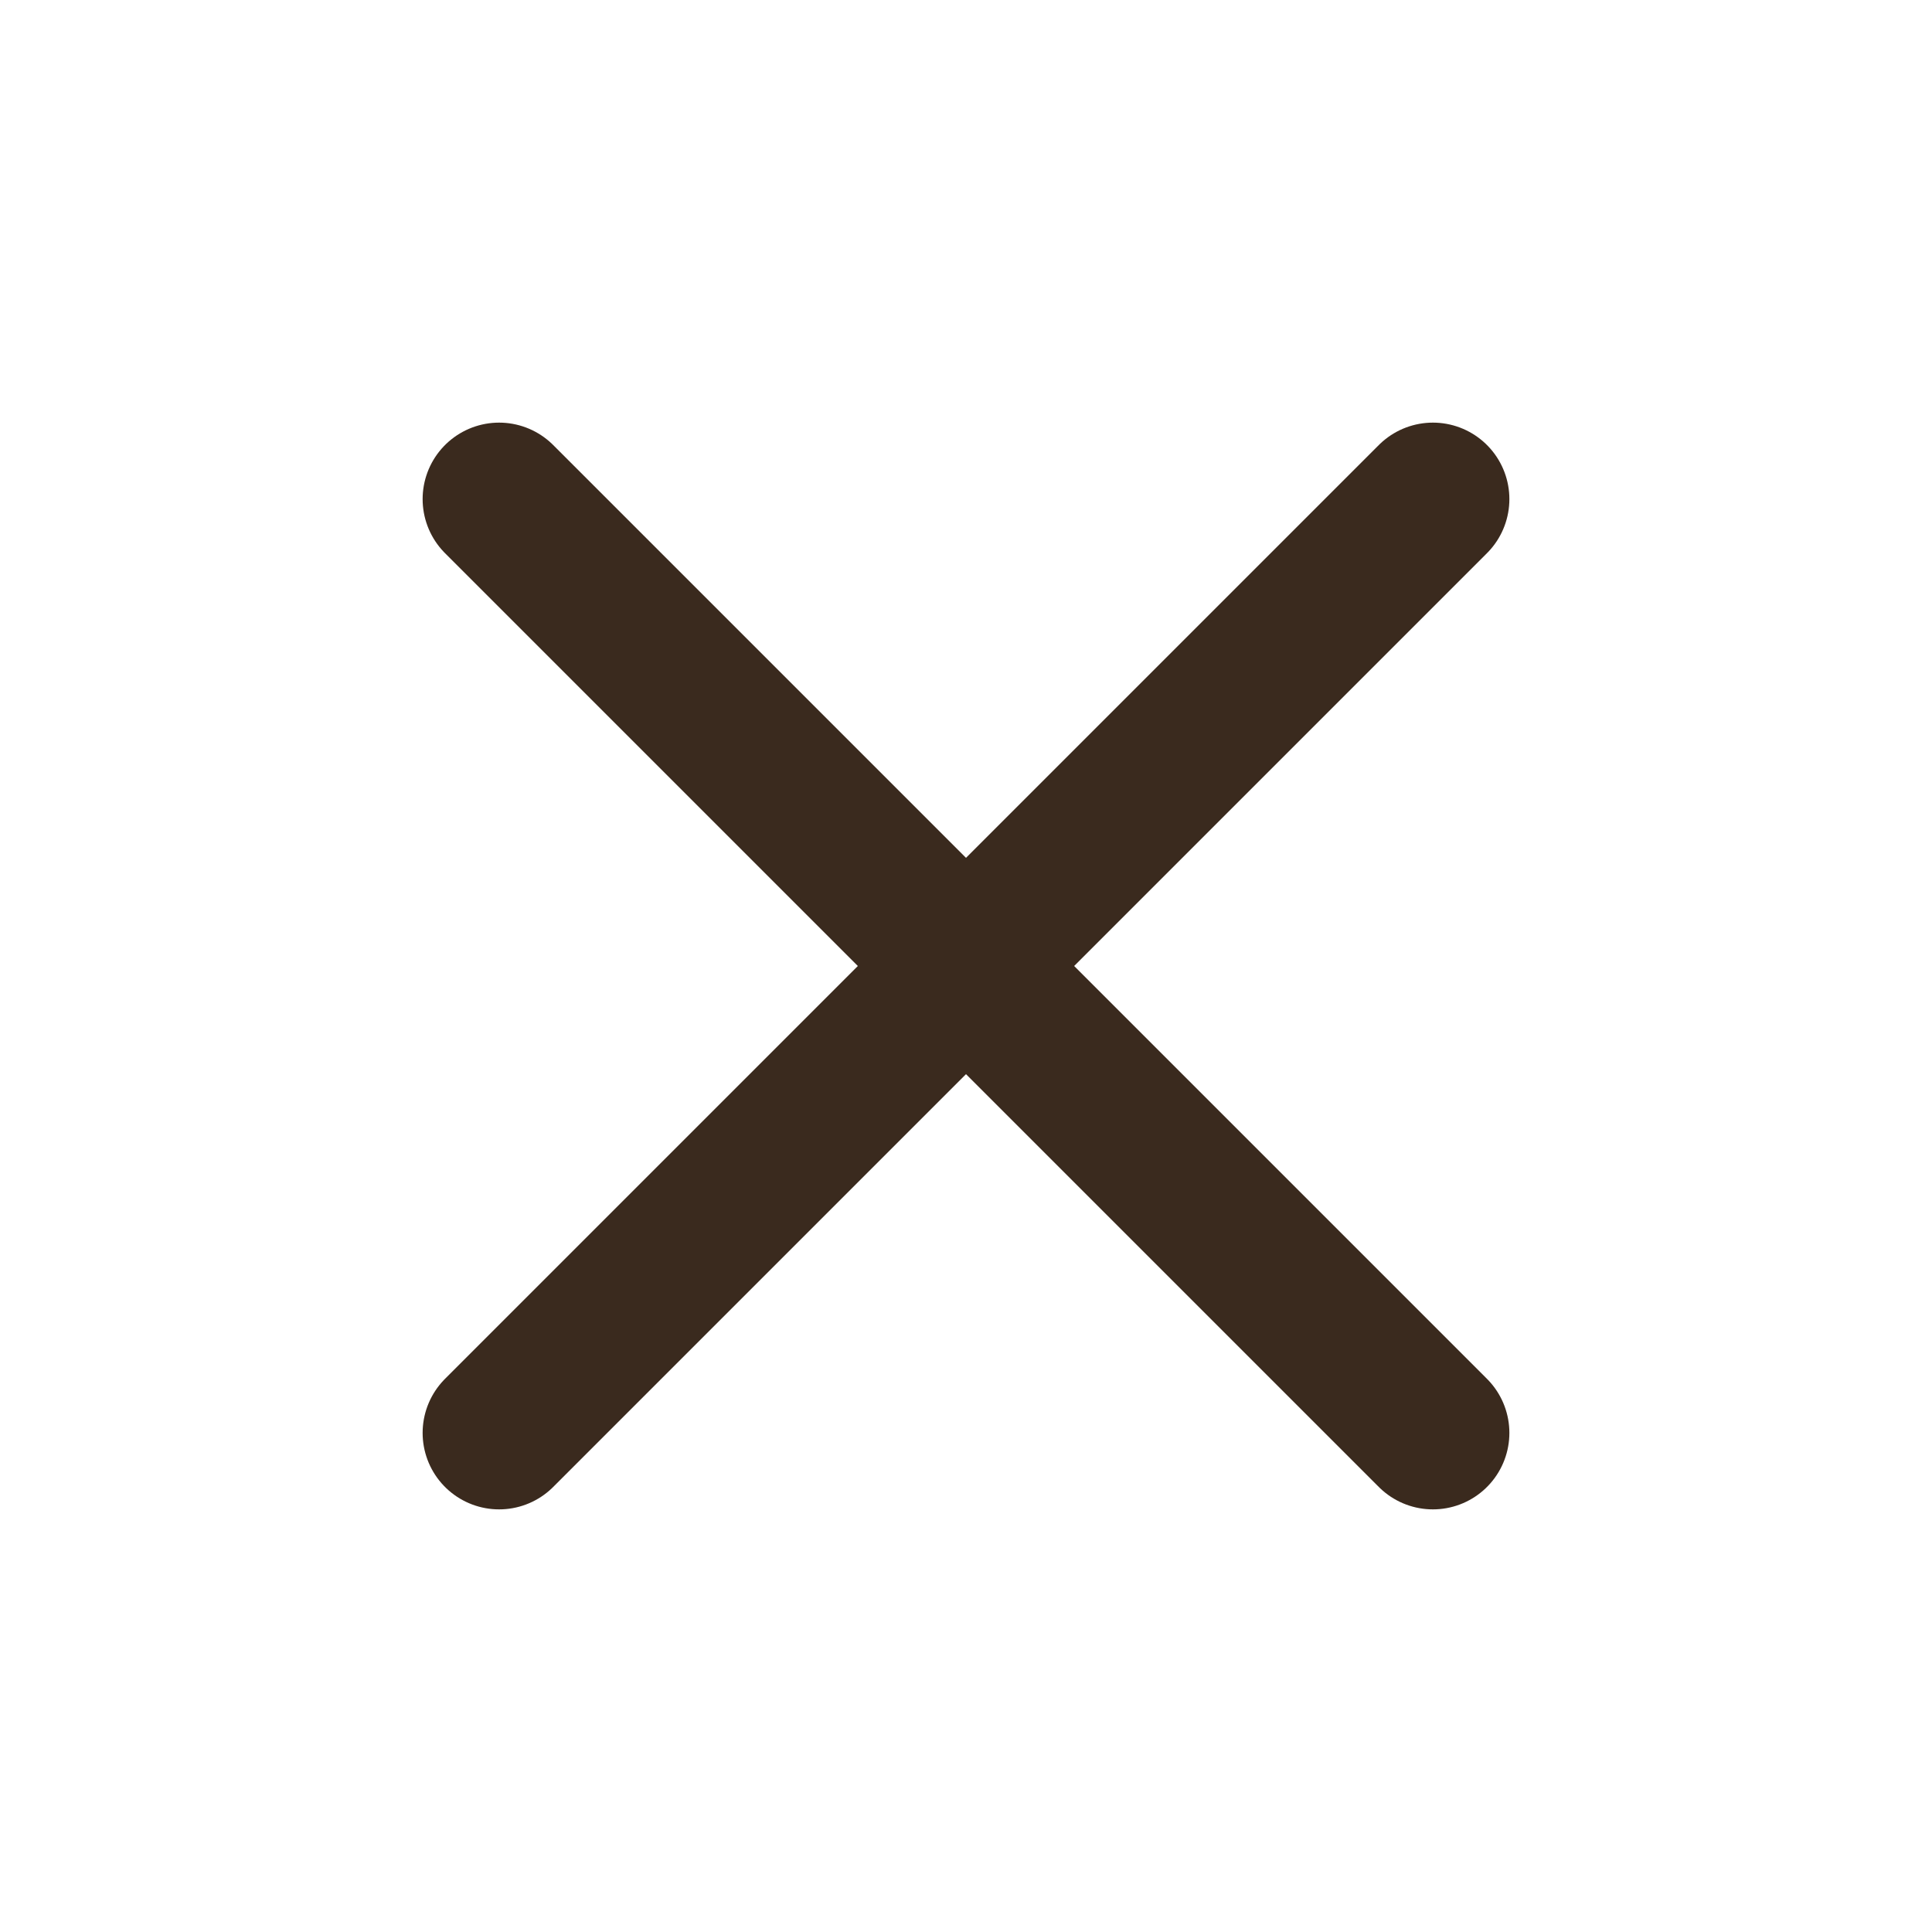
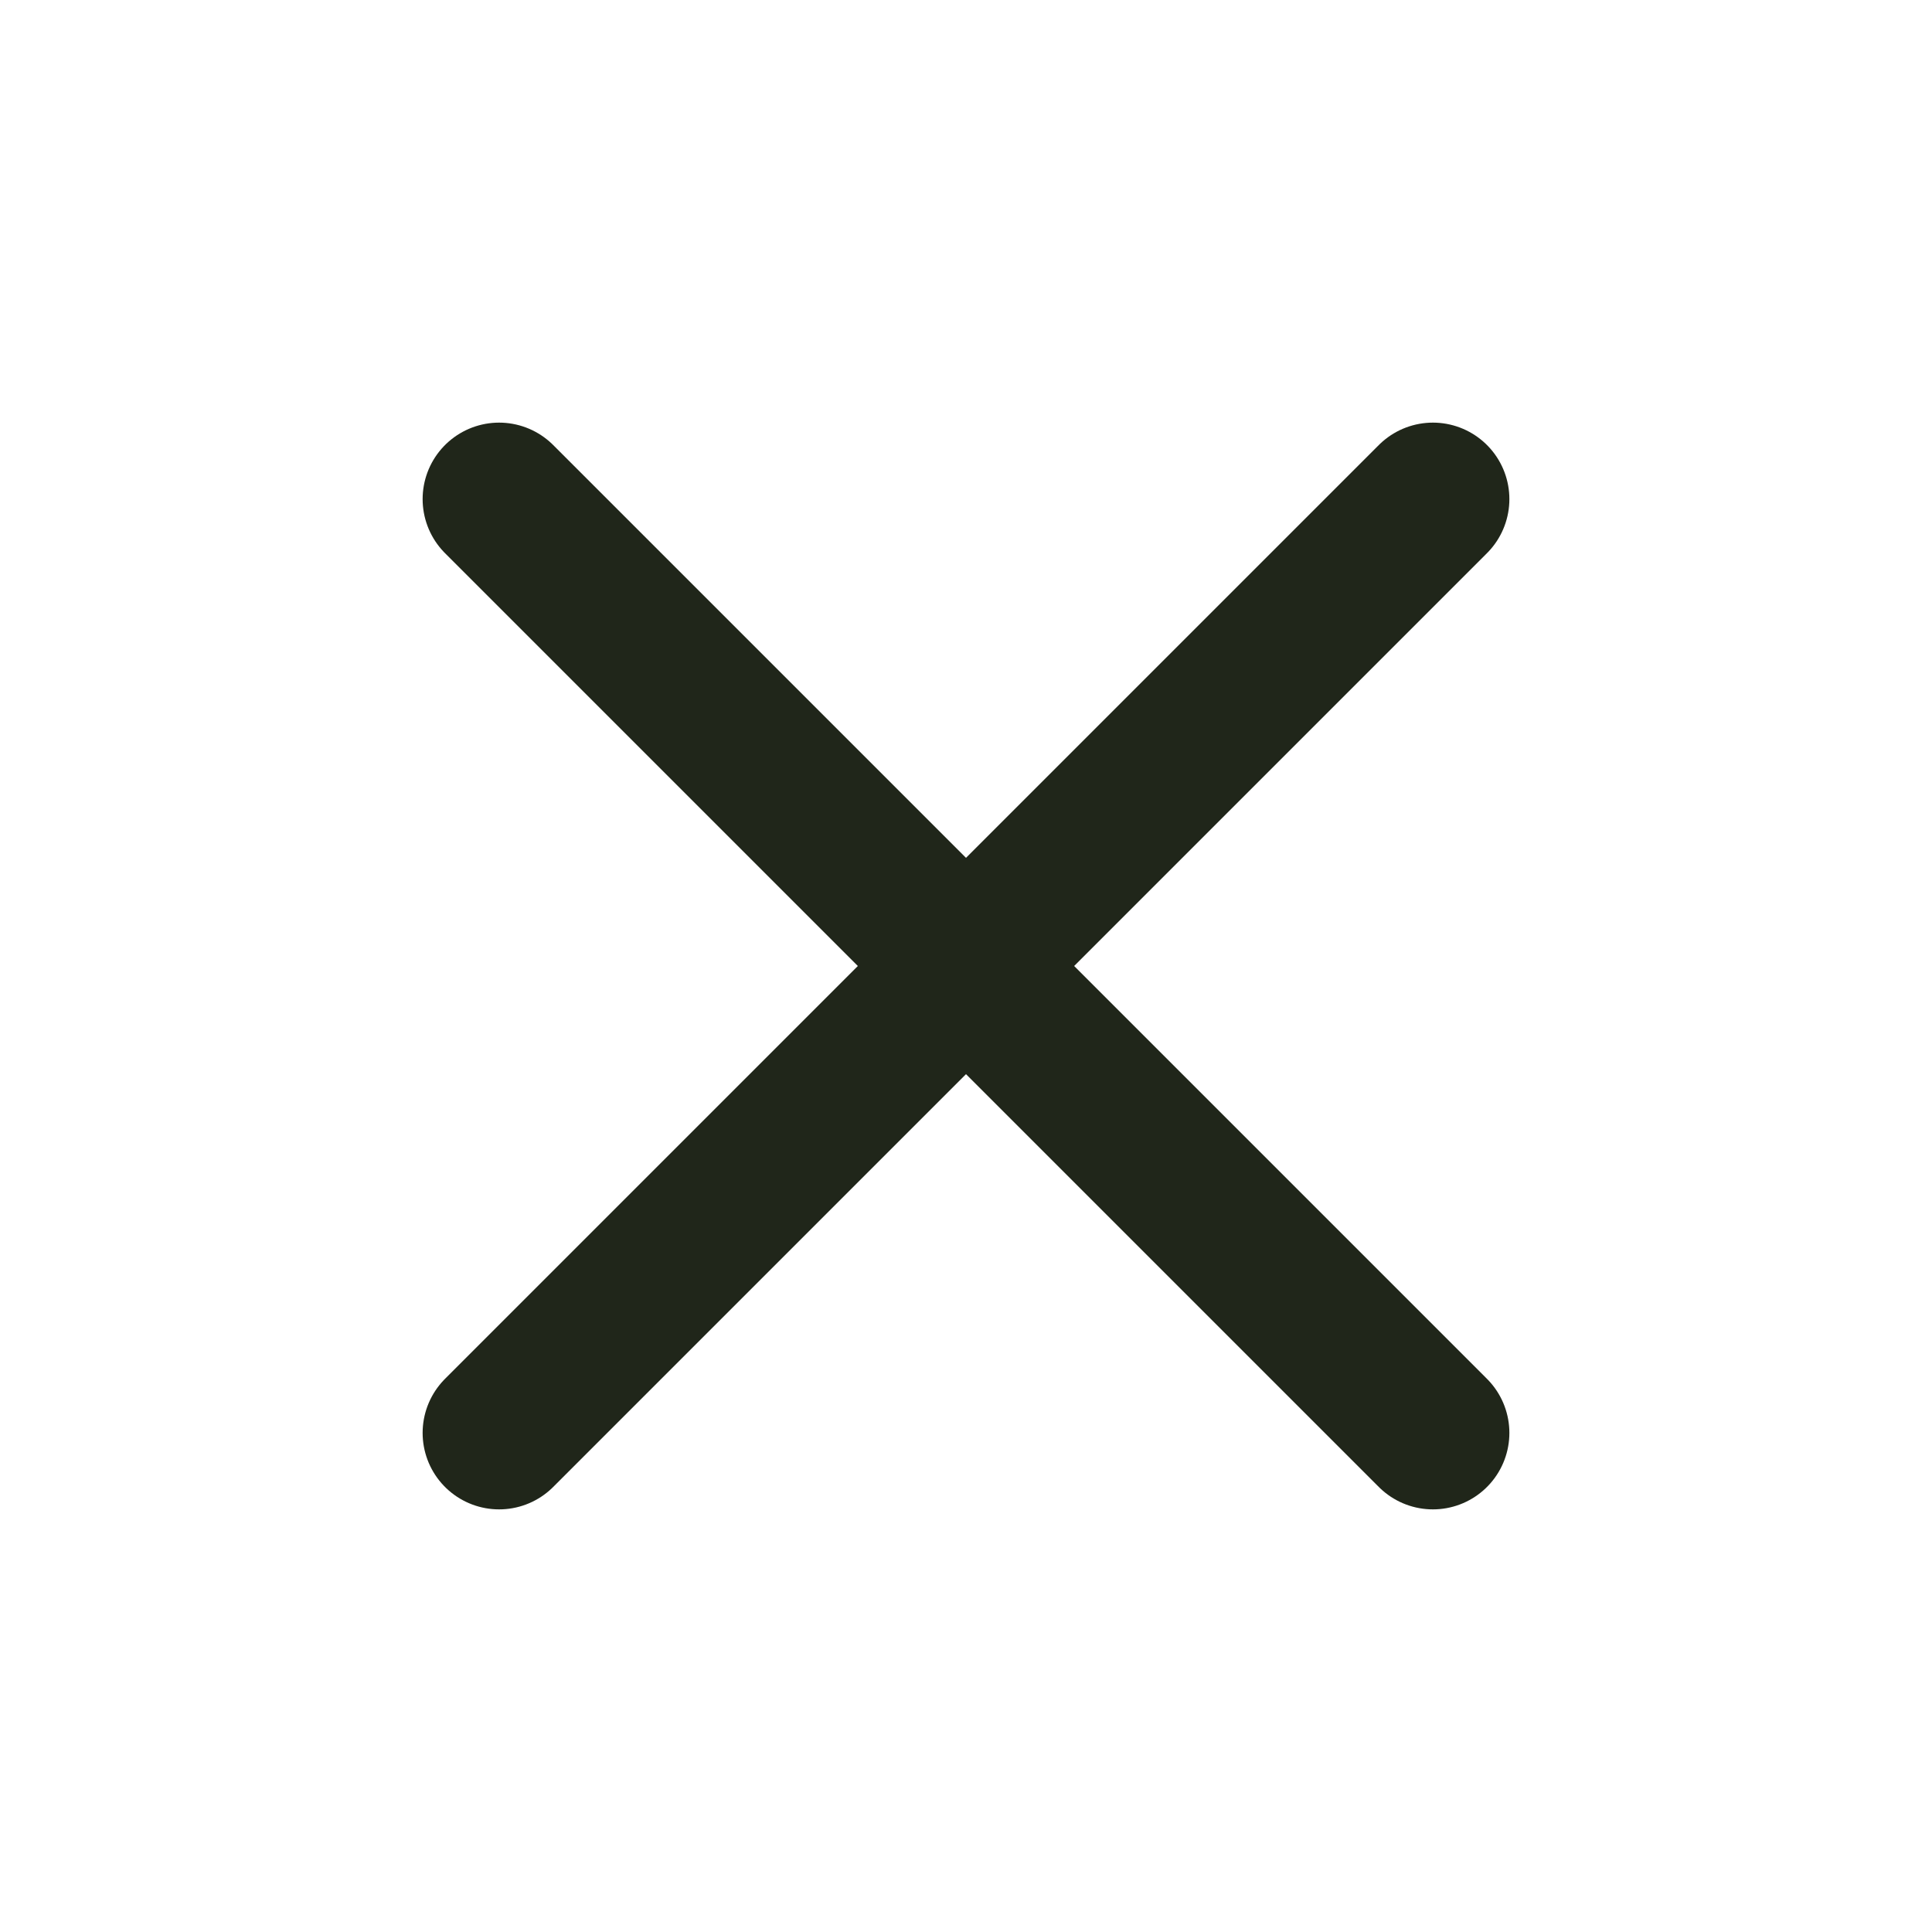
- <svg xmlns="http://www.w3.org/2000/svg" width="24" height="24" viewBox="0 0 24 24" fill="none" stroke="#3A2A1E" stroke-width="1.9" stroke-linecap="round" stroke-linejoin="round">
+ <svg xmlns="http://www.w3.org/2000/svg" width="24" height="24" viewBox="0 0 24 24" fill="none" stroke="#20261A" stroke-width="1.9" stroke-linecap="round" stroke-linejoin="round">
  <path d="m6.2 6.2 11.6 11.6M17.8 6.2 6.2 17.8" />
</svg>
